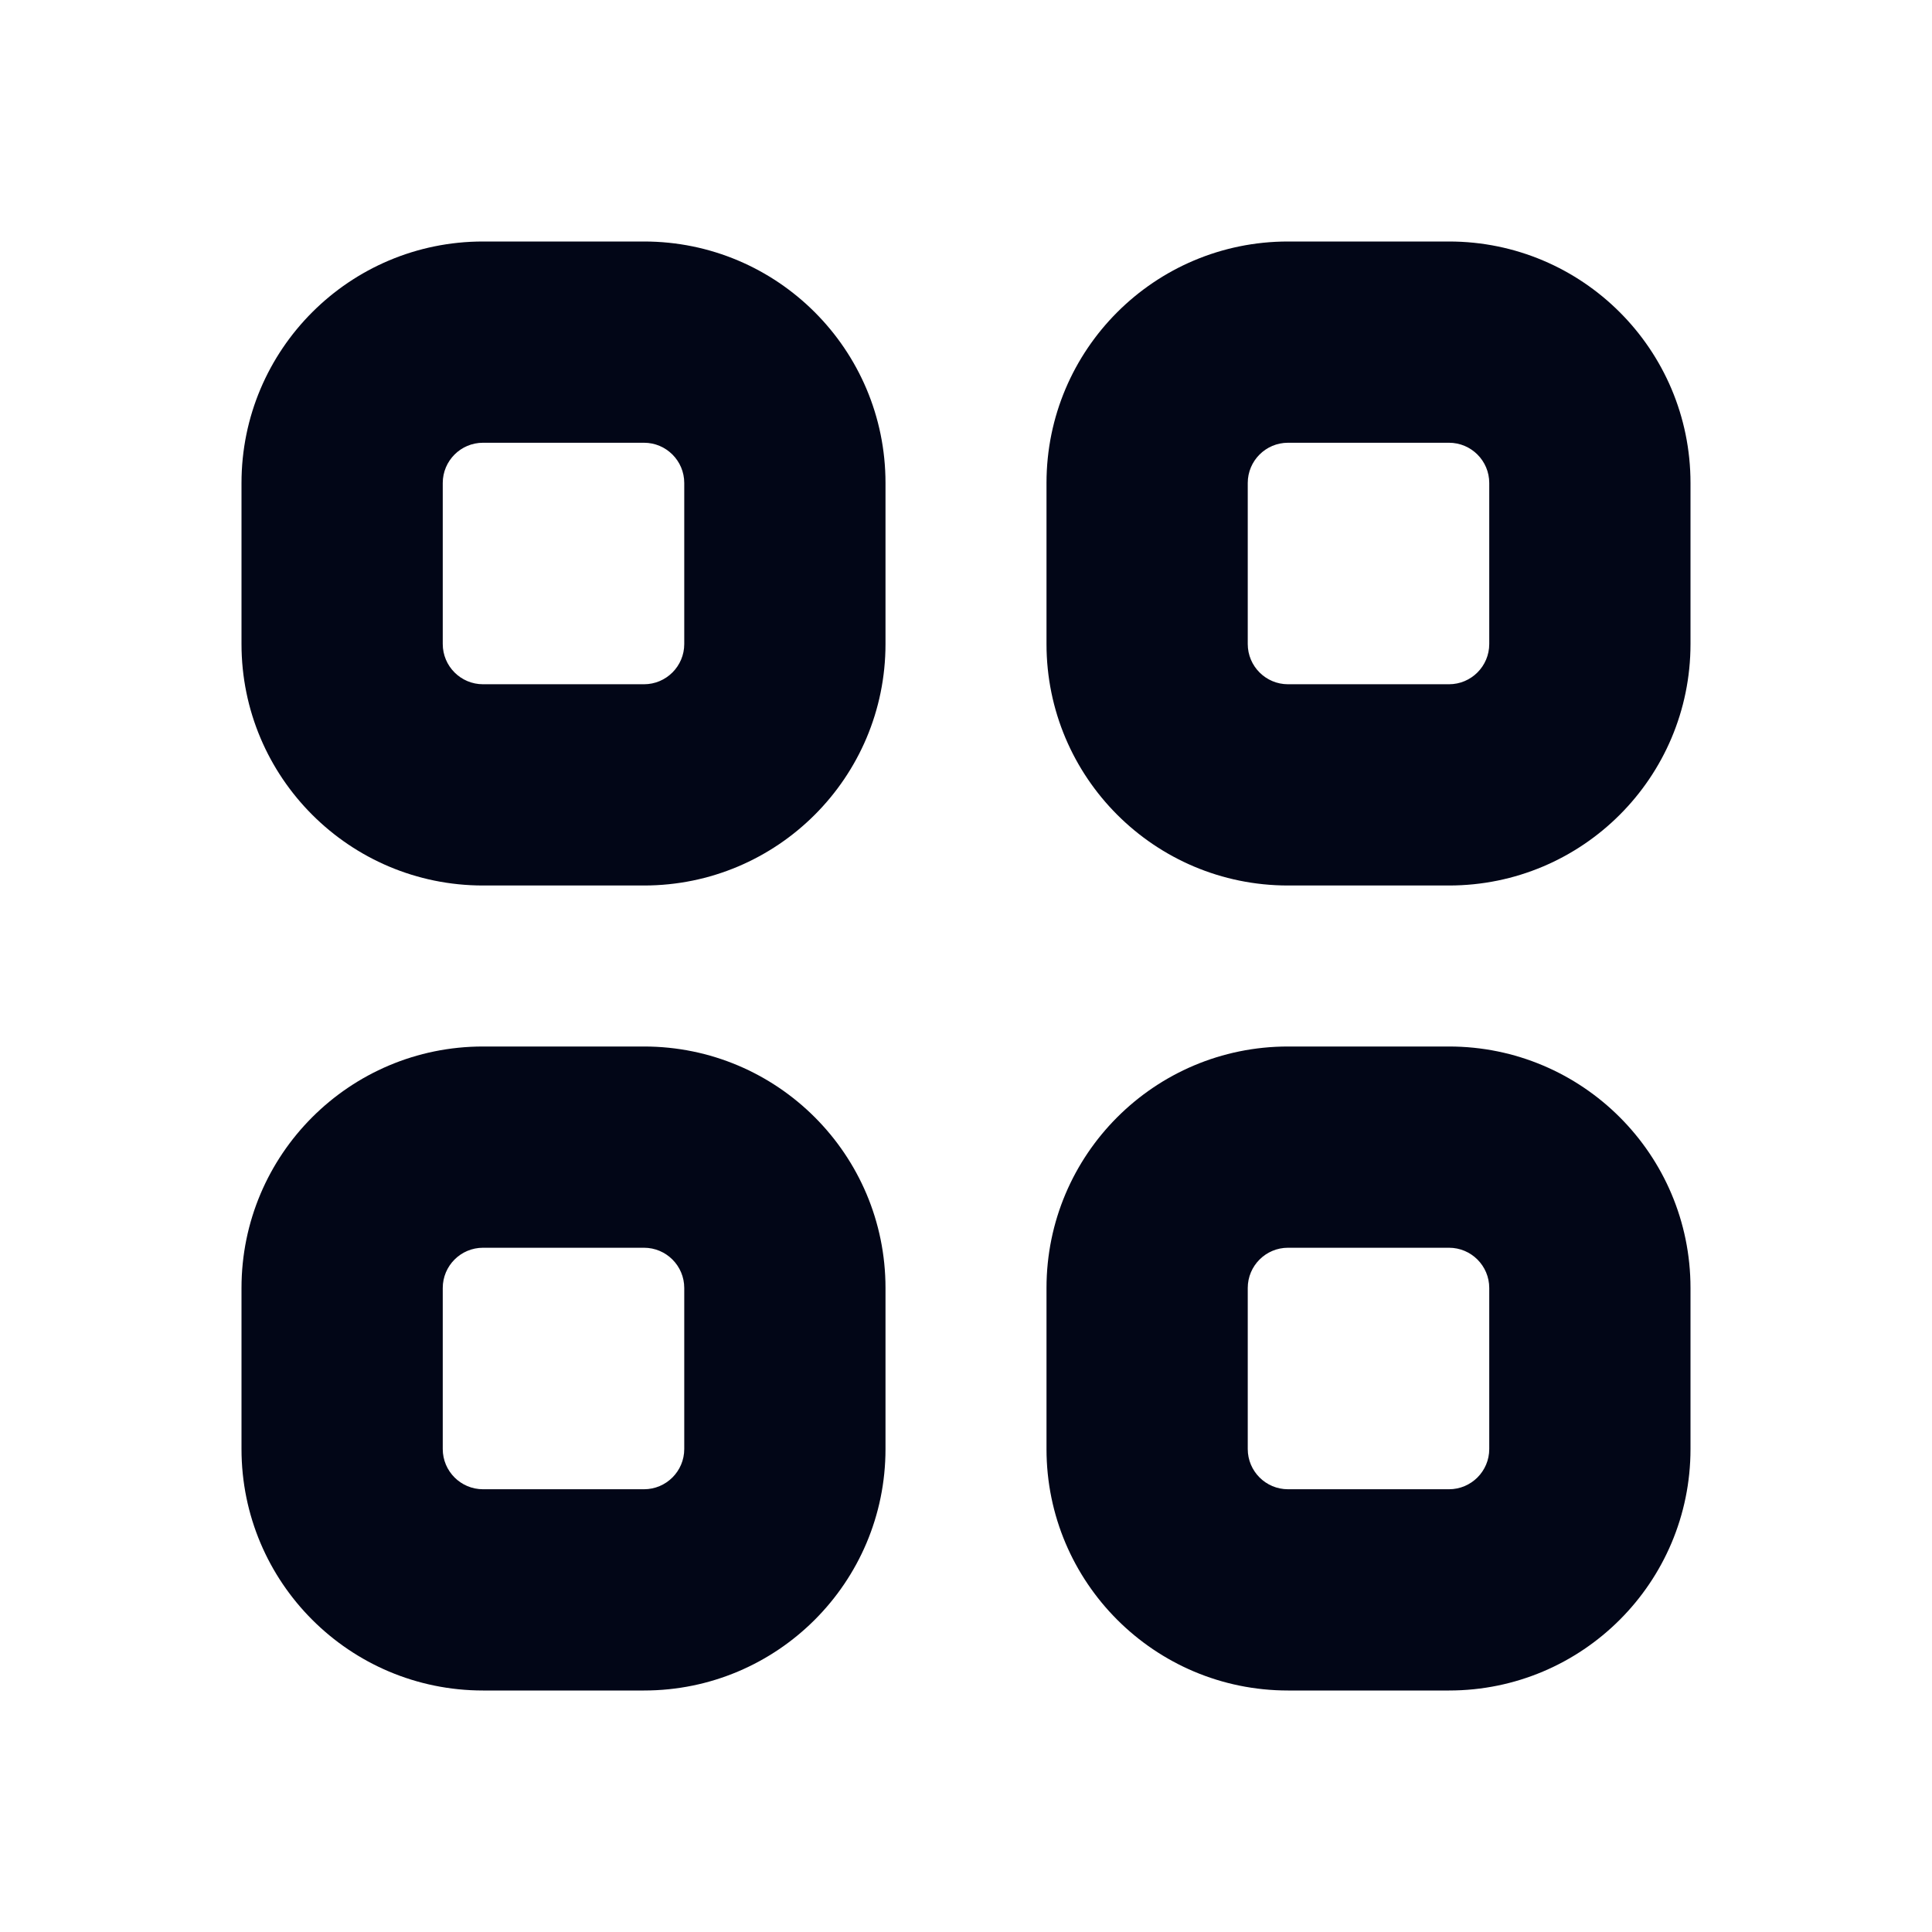
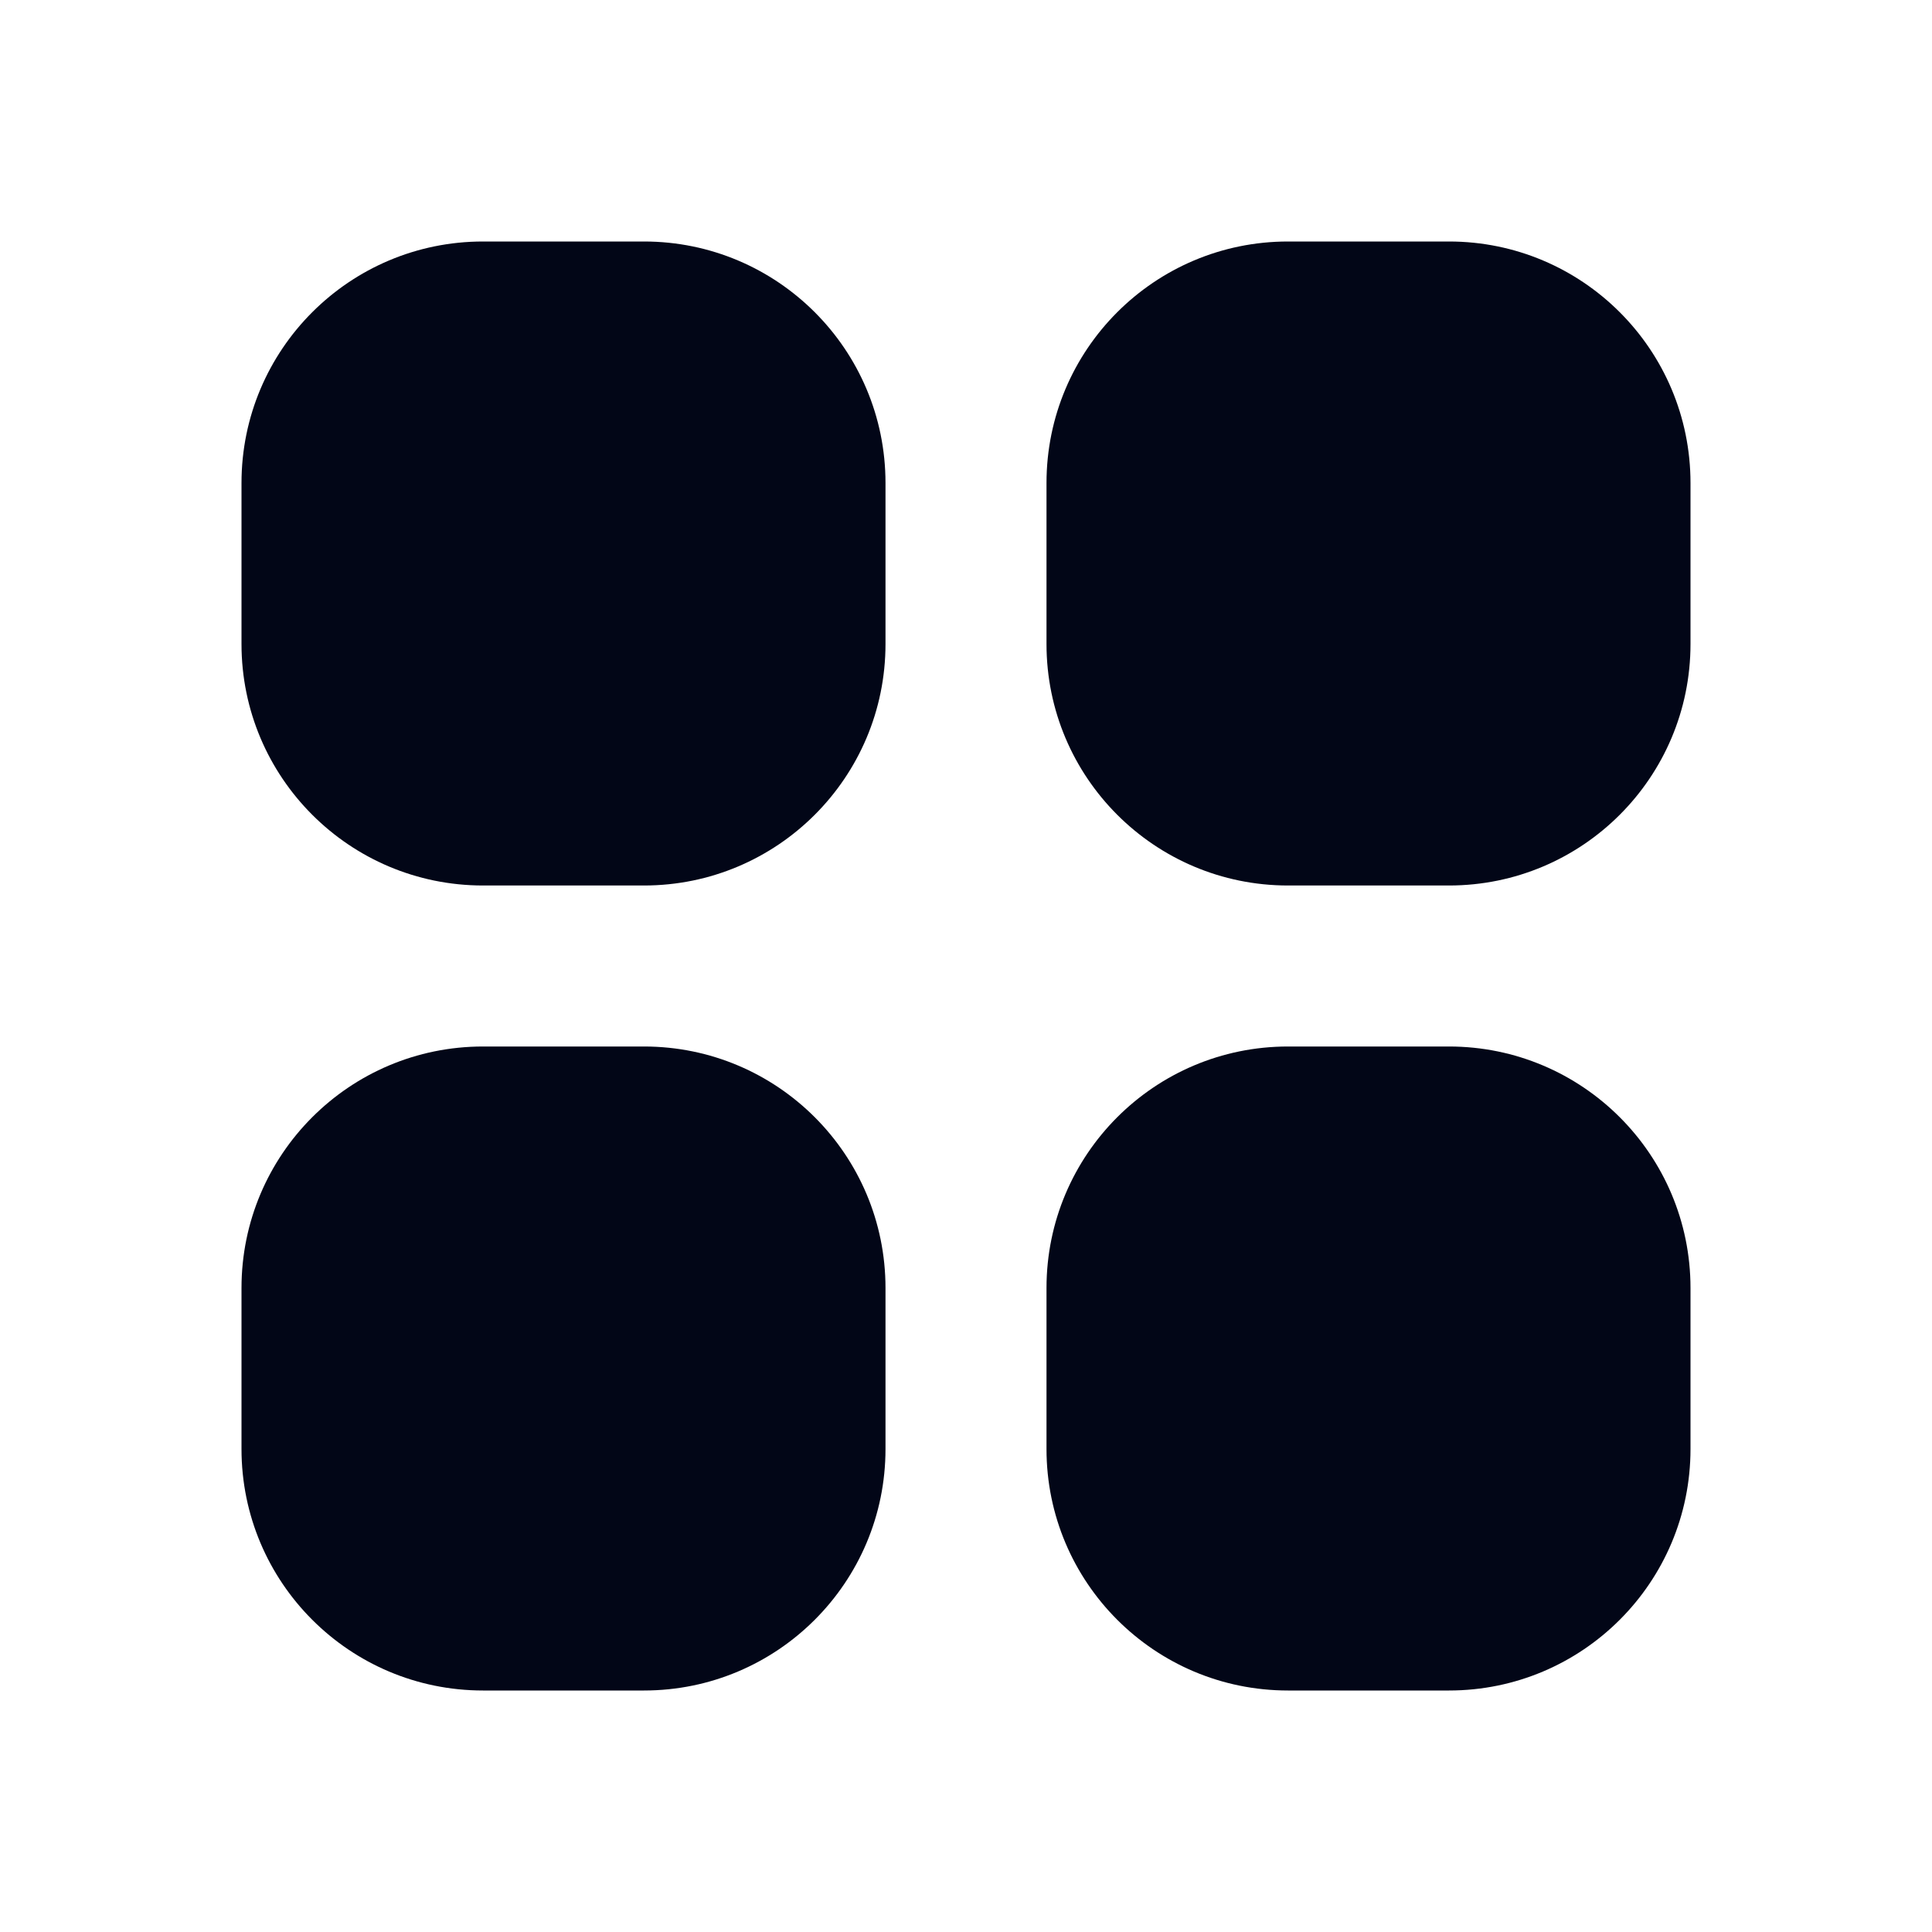
<svg xmlns="http://www.w3.org/2000/svg" width="24" height="24" viewBox="0 0 24 24" fill="none">
-   <path fill-rule="evenodd" clip-rule="evenodd" d="M8 5.5H6C5.724 5.5 5.5 5.724 5.5 6V8C5.5 8.276 5.724 8.5 6 8.5H8C8.276 8.5 8.5 8.276 8.5 8V6C8.5 5.724 8.276 5.5 8 5.5ZM6 3C4.343 3 3 4.343 3 6V8C3 9.657 4.343 11 6 11H8C9.657 11 11 9.657 11 8V6C11 4.343 9.657 3 8 3H6Z" fill="#020617" />
-   <path fill-rule="evenodd" clip-rule="evenodd" d="M18 5.5H16C15.724 5.5 15.5 5.724 15.5 6V8C15.5 8.276 15.724 8.5 16 8.5H18C18.276 8.5 18.5 8.276 18.5 8V6C18.5 5.724 18.276 5.5 18 5.5ZM16 3C14.343 3 13 4.343 13 6V8C13 9.657 14.343 11 16 11H18C19.657 11 21 9.657 21 8V6C21 4.343 19.657 3 18 3H16Z" fill="#020617" />
-   <path fill-rule="evenodd" clip-rule="evenodd" d="M18 15.5H16C15.724 15.5 15.5 15.724 15.5 16V18C15.5 18.276 15.724 18.5 16 18.5H18C18.276 18.5 18.5 18.276 18.5 18V16C18.5 15.724 18.276 15.5 18 15.5ZM16 13C14.343 13 13 14.343 13 16V18C13 19.657 14.343 21 16 21H18C19.657 21 21 19.657 21 18V16C21 14.343 19.657 13 18 13H16Z" fill="#020617" />
-   <path fill-rule="evenodd" clip-rule="evenodd" d="M8 15.5H6C5.724 15.5 5.5 15.724 5.5 16V18C5.5 18.276 5.724 18.5 6 18.5H8C8.276 18.5 8.5 18.276 8.5 18V16C8.5 15.724 8.276 15.5 8 15.5ZM6 13C4.343 13 3 14.343 3 16V18C3 19.657 4.343 21 6 21H8C9.657 21 11 19.657 11 18V16C11 14.343 9.657 13 8 13H6Z" fill="#020617" />
+   <path fill-rule="evenodd" clip-rule="evenodd" d="M6 3C4.343 3 3 4.343 3 6V8C3 9.657 4.343 11 6 11H8C9.657 11 11 9.657 11 8V6C11 4.343 9.657 3 8 3H6Z" fill="#020617" />
+   <path fill-rule="evenodd" clip-rule="evenodd" d="M16 3C14.343 3 13 4.343 13 6V8C13 9.657 14.343 11 16 11H18C19.657 11 21 9.657 21 8V6C21 4.343 19.657 3 18 3H16Z" fill="#020617" />
+   <path fill-rule="evenodd" clip-rule="evenodd" d="M16 13C14.343 13 13 14.343 13 16V18C13 19.657 14.343 21 16 21H18C19.657 21 21 19.657 21 18V16C21 14.343 19.657 13 18 13H16Z" fill="#020617" />
+   <path fill-rule="evenodd" clip-rule="evenodd" d="M6 13C4.343 13 3 14.343 3 16V18C3 19.657 4.343 21 6 21H8C9.657 21 11 19.657 11 18V16C11 14.343 9.657 13 8 13H6Z" fill="#020617" />
</svg>
